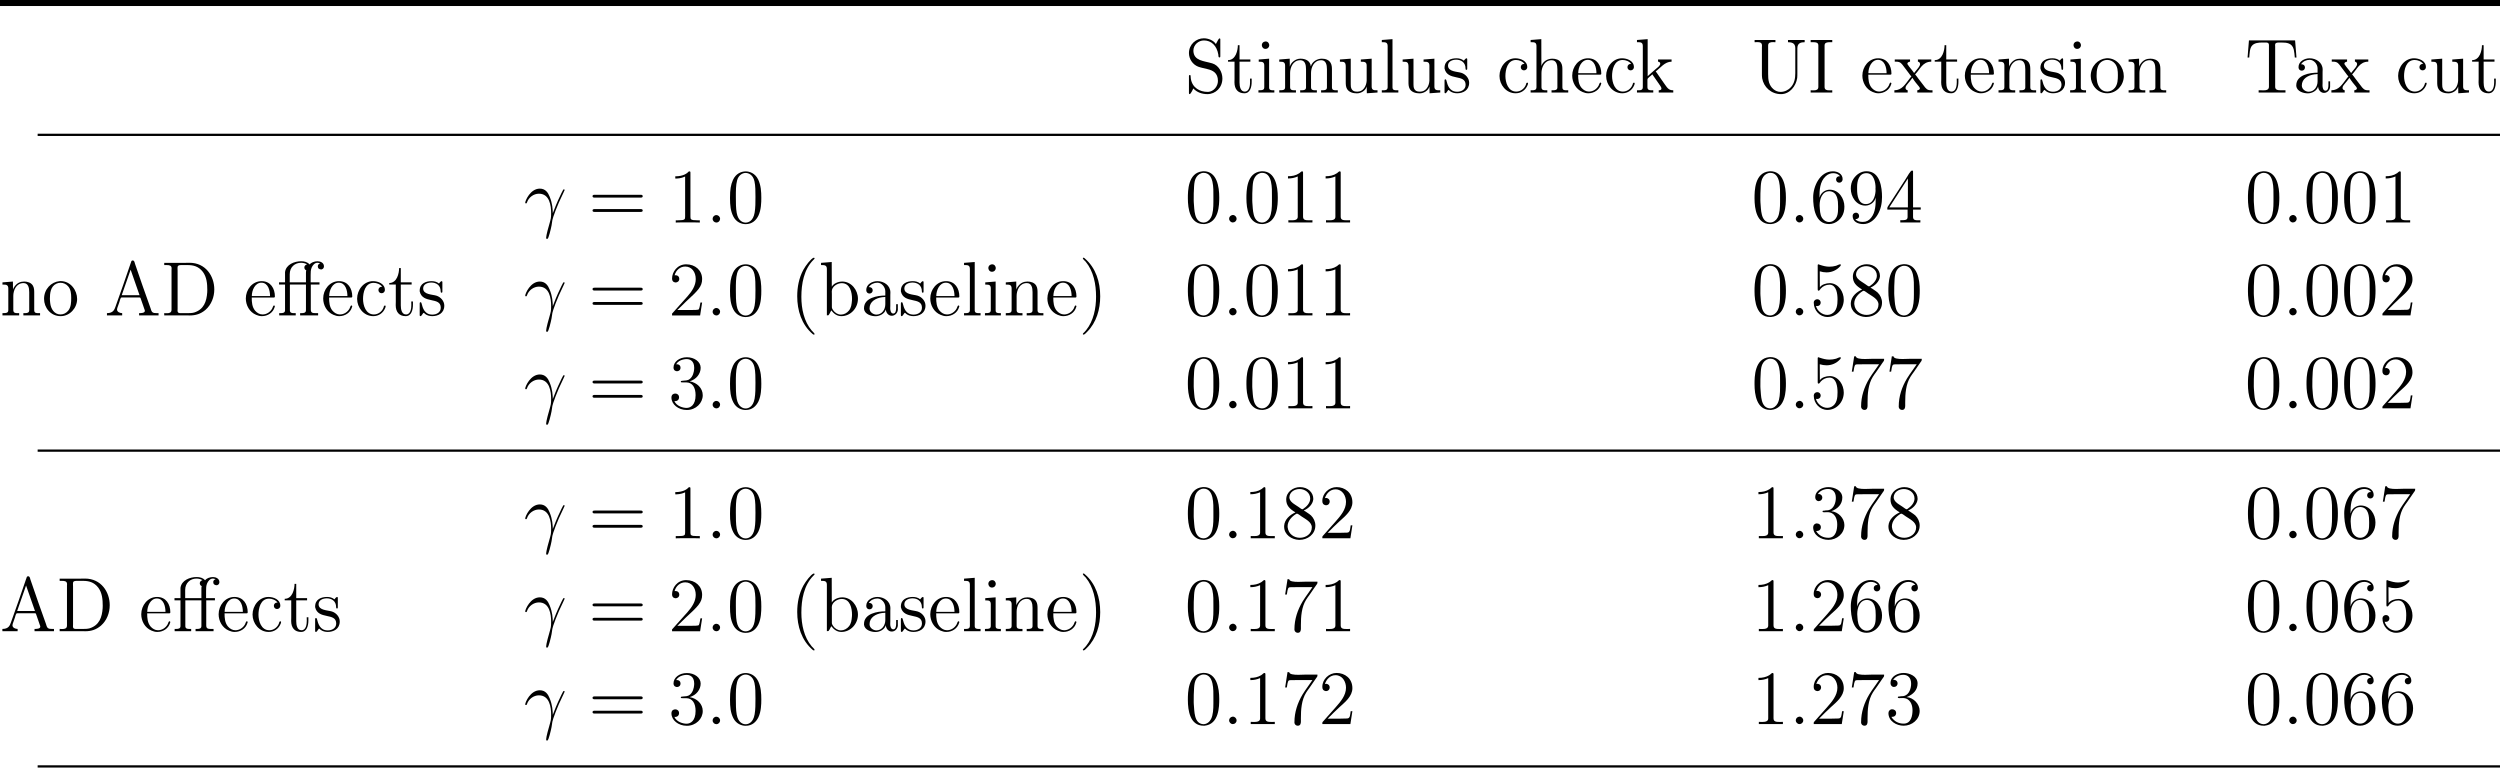
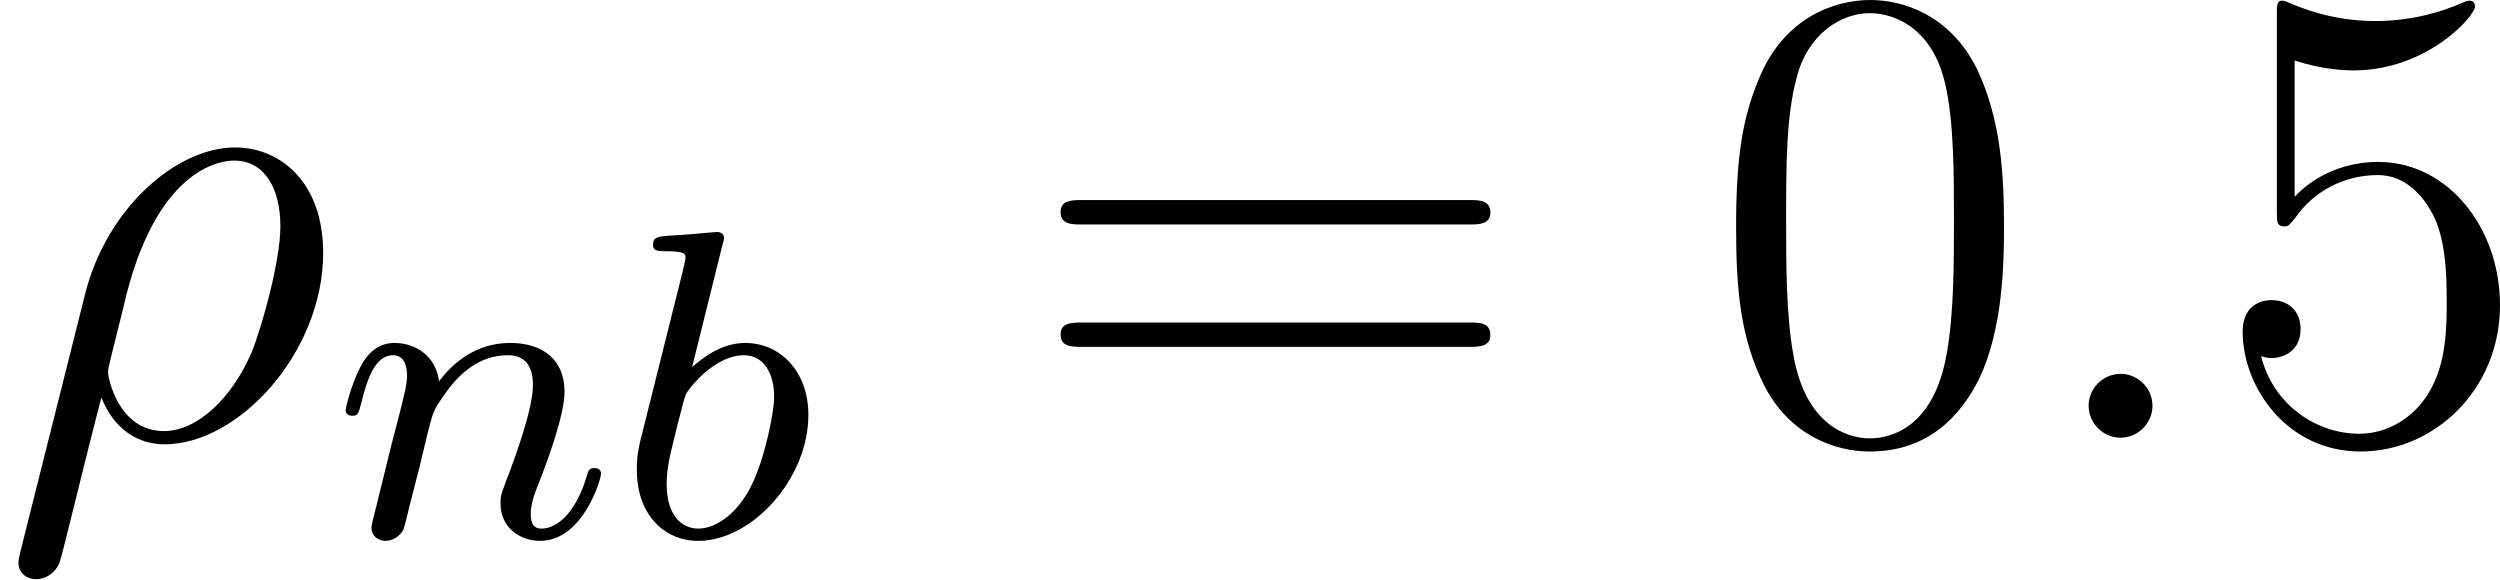
- <svg xmlns="http://www.w3.org/2000/svg" xmlns:xlink="http://www.w3.org/1999/xlink" version="1.1" width="388.639pt" height="119.32pt" viewBox="0 68.892 388.639 119.32">
+ <svg xmlns="http://www.w3.org/2000/svg" xmlns:xlink="http://www.w3.org/1999/xlink" version="1.1" width="45.408pt" height="10.521pt" viewBox="77.899 109.049 45.408 10.521">
  <defs>
+     <path id="g10-98" d="M1.945-5.292C1.953-5.308 1.977-5.412 1.977-5.42C1.977-5.46 1.945-5.531 1.849-5.531C1.817-5.531 1.57-5.507 1.387-5.491L.94-5.46C.765-5.444 .685-5.436 .685-5.292C.685-5.181 .797-5.181 .893-5.181C1.275-5.181 1.275-5.133 1.275-5.061C1.275-5.013 1.196-4.694 1.148-4.511L.454-1.737C.391-1.467 .391-1.347 .391-1.211C.391-.391 .893 .08 1.506 .08C2.487 .08 3.507-1.052 3.507-2.208C3.507-2.997 2.997-3.515 2.359-3.515C1.913-3.515 1.57-3.228 1.395-3.076L1.945-5.292ZM1.506-.143C1.219-.143 .933-.367 .933-.948C.933-1.164 .964-1.363 1.06-1.745C1.116-1.977 1.172-2.2 1.235-2.431C1.275-2.574 1.275-2.59 1.371-2.71C1.642-3.045 2-3.292 2.335-3.292C2.734-3.292 2.885-2.901 2.885-2.542C2.885-2.248 2.71-1.395 2.471-.925C2.264-.494 1.881-.143 1.506-.143Z" />
+     <path id="g10-110" d="M1.594-1.307C1.618-1.427 1.698-1.73 1.722-1.849C1.833-2.279 1.833-2.287 2.016-2.55C2.279-2.941 2.654-3.292 3.188-3.292C3.475-3.292 3.642-3.124 3.642-2.75C3.642-2.311 3.308-1.403 3.156-1.012C3.053-.749 3.053-.701 3.053-.598C3.053-.143 3.427 .08 3.77 .08C4.551 .08 4.878-1.036 4.878-1.14C4.878-1.219 4.814-1.243 4.758-1.243C4.663-1.243 4.647-1.188 4.623-1.108C4.431-.454 4.097-.143 3.794-.143C3.666-.143 3.602-.223 3.602-.406S3.666-.765 3.746-.964C3.866-1.267 4.216-2.184 4.216-2.63C4.216-3.228 3.802-3.515 3.228-3.515C2.582-3.515 2.168-3.124 1.937-2.821C1.881-3.26 1.53-3.515 1.124-3.515C.837-3.515 .638-3.332 .51-3.084C.319-2.71 .239-2.311 .239-2.295C.239-2.224 .295-2.192 .359-2.192C.462-2.192 .47-2.224 .526-2.431C.622-2.821 .765-3.292 1.1-3.292C1.307-3.292 1.355-3.092 1.355-2.917C1.355-2.774 1.315-2.622 1.251-2.359C1.235-2.295 1.116-1.825 1.084-1.714L.789-.518C.757-.399 .709-.199 .709-.167C.709 .016 .861 .08 .964 .08C1.108 .08 1.227-.016 1.283-.112C1.307-.159 1.371-.43 1.411-.598L1.594-1.307Z" />
    <path id="g22-48" d="M5.356-3.826C5.356-4.818 5.296-5.786 4.866-6.695C4.376-7.687 3.515-7.95 2.929-7.95C2.236-7.95 1.387-7.603 .944-6.611C.61-5.858 .49-5.117 .49-3.826C.49-2.666 .574-1.793 1.004-.944C1.47-.036 2.295 .251 2.917 .251C3.957 .251 4.555-.371 4.902-1.064C5.332-1.961 5.356-3.132 5.356-3.826ZM2.917 .012C2.534 .012 1.757-.203 1.53-1.506C1.399-2.224 1.399-3.132 1.399-3.969C1.399-4.949 1.399-5.834 1.59-6.539C1.793-7.34 2.403-7.711 2.917-7.711C3.371-7.711 4.065-7.436 4.292-6.408C4.447-5.727 4.447-4.782 4.447-3.969C4.447-3.168 4.447-2.26 4.316-1.53C4.089-.215 3.335 .012 2.917 .012Z" />
-     <path id="g22-49" d="M3.443-7.663C3.443-7.938 3.443-7.95 3.204-7.95C2.917-7.627 2.319-7.185 1.088-7.185V-6.838C1.363-6.838 1.961-6.838 2.618-7.149V-.921C2.618-.49 2.582-.347 1.53-.347H1.16V0C1.482-.024 2.642-.024 3.037-.024S4.579-.024 4.902 0V-.347H4.531C3.479-.347 3.443-.49 3.443-.921V-7.663Z" />
-     <path id="g22-50" d="M5.26-2.008H4.997C4.961-1.805 4.866-1.148 4.746-.956C4.663-.849 3.981-.849 3.622-.849H1.411C1.733-1.124 2.463-1.889 2.774-2.176C4.591-3.85 5.26-4.471 5.26-5.655C5.26-7.03 4.172-7.95 2.786-7.95S.586-6.767 .586-5.738C.586-5.129 1.112-5.129 1.148-5.129C1.399-5.129 1.71-5.308 1.71-5.691C1.71-6.025 1.482-6.253 1.148-6.253C1.04-6.253 1.016-6.253 .98-6.241C1.207-7.054 1.853-7.603 2.63-7.603C3.646-7.603 4.268-6.755 4.268-5.655C4.268-4.639 3.682-3.754 3.001-2.989L.586-.287V0H4.949L5.26-2.008Z" />
-     <path id="g22-51" d="M2.2-4.292C1.997-4.28 1.949-4.268 1.949-4.16C1.949-4.041 2.008-4.041 2.224-4.041H2.774C3.79-4.041 4.244-3.204 4.244-2.056C4.244-.49 3.431-.072 2.845-.072C2.271-.072 1.291-.347 .944-1.136C1.327-1.076 1.674-1.291 1.674-1.722C1.674-2.068 1.423-2.307 1.088-2.307C.801-2.307 .49-2.14 .49-1.686C.49-.622 1.554 .251 2.881 .251C4.304 .251 5.356-.837 5.356-2.044C5.356-3.144 4.471-4.005 3.324-4.208C4.364-4.507 5.033-5.38 5.033-6.312C5.033-7.257 4.053-7.95 2.893-7.95C1.698-7.95 .813-7.221 .813-6.348C.813-5.87 1.184-5.774 1.363-5.774C1.614-5.774 1.901-5.954 1.901-6.312C1.901-6.695 1.614-6.862 1.351-6.862C1.279-6.862 1.255-6.862 1.219-6.85C1.674-7.663 2.798-7.663 2.857-7.663C3.252-7.663 4.029-7.484 4.029-6.312C4.029-6.085 3.993-5.416 3.646-4.902C3.288-4.376 2.881-4.34 2.558-4.328L2.2-4.292Z" />
+     <path id="g22-53" d="M1.53-6.85C2.044-6.683 2.463-6.671 2.594-6.671C3.945-6.671 4.806-7.663 4.806-7.831C4.806-7.878 4.782-7.938 4.71-7.938C4.686-7.938 4.663-7.938 4.555-7.89C3.885-7.603 3.312-7.568 3.001-7.568C2.212-7.568 1.65-7.807 1.423-7.902C1.339-7.938 1.315-7.938 1.303-7.938C1.207-7.938 1.207-7.867 1.207-7.675V-4.125C1.207-3.909 1.207-3.838 1.351-3.838C1.411-3.838 1.423-3.85 1.542-3.993C1.877-4.483 2.439-4.77 3.037-4.77C3.67-4.77 3.981-4.184 4.077-3.981C4.28-3.515 4.292-2.929 4.292-2.475S4.292-1.339 3.957-.801C3.694-.371 3.228-.072 2.702-.072C1.913-.072 1.136-.61 .921-1.482C.98-1.459 1.052-1.447 1.112-1.447C1.315-1.447 1.638-1.566 1.638-1.973C1.638-2.307 1.411-2.499 1.112-2.499C.897-2.499 .586-2.391 .586-1.925C.586-.909 1.399 .251 2.726 .251C4.077 .251 5.26-.885 5.26-2.403C5.26-3.826 4.304-5.009 3.049-5.009C2.367-5.009 1.841-4.71 1.53-4.376V-6.85Z" />
    <path id="g22-61" d="M8.07-3.873C8.237-3.873 8.452-3.873 8.452-4.089C8.452-4.316 8.249-4.316 8.07-4.316H1.028C.861-4.316 .646-4.316 .646-4.101C.646-3.873 .849-3.873 1.028-3.873H8.07ZM8.07-1.65C8.237-1.65 8.452-1.65 8.452-1.865C8.452-2.092 8.249-2.092 8.07-2.092H1.028C.861-2.092 .646-2.092 .646-1.877C.646-1.65 .849-1.65 1.028-1.65H8.07Z" />
-     <path id="g11-13" d="M4.519-1.459C4.495-2.044 4.471-2.965 4.017-4.041C3.778-4.639 3.371-5.272 2.499-5.272C1.028-5.272 .227-3.395 .227-3.084C.227-2.977 .311-2.977 .347-2.977C.454-2.977 .454-3.001 .514-3.156C.765-3.897 1.53-4.483 2.355-4.483C4.017-4.483 4.256-2.63 4.256-1.447C4.256-.693 4.172-.442 4.101-.203C3.873 .538 3.479 2.02 3.479 2.355C3.479 2.451 3.515 2.558 3.61 2.558C3.79 2.558 3.897 2.164 4.029 1.686C4.316 .634 4.388 .108 4.447-.371C4.483-.658 5.165-2.63 6.109-4.507C6.193-4.698 6.36-5.021 6.36-5.057C6.36-5.069 6.348-5.153 6.241-5.153C6.217-5.153 6.157-5.153 6.133-5.105C6.109-5.081 5.691-4.268 5.332-3.455C5.153-3.049 4.914-2.511 4.519-1.459Z" />
+     <path id="g11-26" d="M.371 2.068C.359 2.128 .335 2.2 .335 2.271C.335 2.451 .478 2.57 .658 2.57S1.004 2.451 1.076 2.283C1.124 2.176 1.459 .741 1.841-.729C2.08-.132 2.523 .12 2.989 .12C4.34 .12 5.87-1.554 5.87-3.359C5.87-4.639 5.093-5.272 4.268-5.272C3.216-5.272 1.937-4.184 1.542-2.594L.371 2.068ZM2.977-.12C2.164-.12 1.961-1.064 1.961-1.207C1.961-1.279 2.26-2.415 2.295-2.594C2.905-4.973 4.077-5.033 4.256-5.033C4.794-5.033 5.093-4.543 5.093-3.838C5.093-3.228 4.77-2.044 4.567-1.542C4.208-.717 3.587-.12 2.977-.12Z" />
    <path id="g11-58" d="M2.2-.574C2.2-.921 1.913-1.16 1.626-1.16C1.279-1.16 1.04-.873 1.04-.586C1.04-.239 1.327 0 1.614 0C1.961 0 2.2-.287 2.2-.574Z" />
-     <path id="g21-27" d="M1.243-5.153H.311V-4.806H1.243V-.813C1.243-.395 .897-.359 .538-.359H.335V-.012H2.905V-.359H2.63C2.295-.359 1.997-.395 1.997-.813V-4.806H4.495V-.813C4.495-.395 4.148-.359 3.79-.359H3.587V-.012H6.384V-.359H6.013C5.535-.359 5.248-.395 5.248-.909V-4.806H6.599V-5.153H5.224V-6.288C5.224-6.683 5.224-7.066 5.38-7.436C5.535-7.795 5.834-8.177 6.253-8.189C6.408-8.189 6.551-8.153 6.695-8.094V-8.082C6.456-8.022 6.336-7.843 6.336-7.639C6.336-7.317 6.551-7.149 6.91-7.149C7.185-7.221 7.293-7.424 7.293-7.639C7.293-8.201 6.719-8.428 6.288-8.428C5.798-8.428 5.284-8.213 5.057-7.926C4.734-8.309 4.244-8.428 3.754-8.428C2.726-8.428 1.399-7.938 1.243-6.743V-5.153ZM4.543-7.018C4.495-6.874 4.495-6.719 4.495-6.575V-5.153H1.973V-6.42C1.973-7.52 2.774-8.189 3.73-8.189C4.065-8.189 4.364-8.106 4.663-7.95C4.435-7.855 4.244-7.735 4.244-7.46C4.244-7.269 4.352-7.089 4.543-7.018Z" />
-     <path id="g21-40" d="M3.718-8.966C3.3-8.811 2.511-7.771 2.14-7.101C1.459-5.846 1.184-4.411 1.184-2.989C1.184-.789 1.853 1.411 3.587 2.893C3.646 2.929 3.718 2.989 3.79 2.989C3.85 2.989 3.885 2.929 3.885 2.893C3.885 2.762 3.551 2.499 3.431 2.343C2.236 .921 1.829-1.04 1.829-2.893C1.829-4.89 2.212-7.149 3.706-8.644C3.778-8.715 3.885-8.799 3.885-8.883C3.885-8.942 3.826-8.978 3.766-8.978C3.742-8.978 3.73-8.978 3.718-8.966Z" />
-     <path id="g21-41" d="M.705-8.966C.669-8.954 .658-8.931 .658-8.895C.658-8.739 .968-8.512 1.1-8.357C2.331-6.862 2.714-4.842 2.714-2.917C2.714-1.112 2.331 .837 1.172 2.283L.885 2.606C.801 2.69 .658 2.786 .658 2.893C.658 2.941 .705 2.977 .765 2.977H.801C.944 2.953 1.16 2.714 1.315 2.558C2.774 1.1 3.359-.956 3.359-2.977C3.359-5.177 2.69-7.4 .944-8.883C.897-8.931 .837-8.978 .765-8.978C.741-8.978 .729-8.978 .705-8.966Z" />
-     <path id="g21-46" d="M1.53-1.16C1.279-1.112 1.04-.897 1.04-.598C1.04-.287 1.303-.012 1.614-.012S2.2-.251 2.2-.586C2.2-.897 1.937-1.172 1.626-1.172C1.59-1.172 1.566-1.16 1.53-1.16Z" />
-     <path id="g21-48" d="M2.762-7.962C.49-7.747 .478-4.914 .478-3.766C.478-2.128 .813 .239 2.917 .239H3.061C5.332 .024 5.356-2.75 5.356-3.921C5.356-5.547 5.009-7.974 2.929-7.974C2.869-7.974 2.821-7.962 2.762-7.962ZM1.399-3.12C1.387-3.216 1.387-3.324 1.387-3.419C1.387-4.16 1.387-4.926 1.447-5.667C1.482-6.145 1.542-6.671 1.817-7.077C2.068-7.46 2.487-7.723 2.929-7.723C4.555-7.723 4.447-5.248 4.447-4.125V-3.24C4.447-2.355 4.4-1.411 4.077-.789C3.862-.359 3.419 0 2.917 0H2.845C1.411-.12 1.506-2.032 1.399-3.12Z" />
-     <path id="g21-49" d="M1.088-7.197V-6.85C1.626-6.85 2.08-6.934 2.606-7.161V-.885C2.606-.418 2.14-.347 1.674-.347C1.482-.347 1.303-.359 1.148-.359V-.012H4.89V-.359C4.746-.359 4.555-.347 4.376-.347C3.778-.347 3.431-.406 3.431-.921V-7.783C3.431-7.855 3.407-7.962 3.288-7.962C3.12-7.962 2.977-7.735 2.821-7.651C2.307-7.305 1.698-7.197 1.088-7.197Z" />
-     <path id="g21-50" d="M.98-6.253C1.219-6.994 1.805-7.615 2.63-7.615C3.694-7.615 4.256-6.611 4.256-5.667C4.256-4.447 3.383-3.467 2.63-2.606L1.769-1.638C1.518-1.363 1.267-1.076 1.016-.789L.741-.478C.669-.383 .574-.335 .574-.179C.574-.12 .586-.06 .586-.012H4.937L5.248-2.02H4.985C4.89-1.459 4.926-.885 4.411-.885C4.077-.885 3.73-.861 3.395-.861H1.411C2.032-1.482 2.63-2.092 3.276-2.678C4.113-3.431 5.248-4.34 5.248-5.595C5.248-7.101 4.089-7.962 2.798-7.962C1.626-7.962 .574-7.006 .574-5.798C.574-5.464 .693-5.212 1.124-5.141C1.518-5.141 1.722-5.416 1.722-5.715C1.722-5.99 1.554-6.217 1.219-6.276C1.136-6.276 1.064-6.276 .98-6.253Z" />
-     <path id="g21-51" d="M1.219-6.874C1.518-7.388 2.188-7.675 2.798-7.675C3.503-7.675 4.017-7.221 4.017-6.288C4.017-5.571 3.718-4.627 2.965-4.4C2.738-4.316 2.463-4.376 2.248-4.304H2.2C2.092-4.304 1.949-4.304 1.949-4.184C1.949-4.077 2.032-4.053 2.14-4.053H2.271C2.415-4.053 2.57-4.065 2.714-4.065C3.838-4.065 4.232-3.061 4.232-2.176C4.232-1.411 4.053-.084 2.857-.084C2.092-.084 1.375-.418 .944-1.136H1.052C1.423-1.136 1.686-1.363 1.686-1.733C1.686-2.092 1.411-2.319 1.052-2.319H1.004C.693-2.283 .49-2.02 .49-1.722C.49-.478 1.722 .239 2.857 .239C4.148 .239 5.344-.717 5.344-2.068C5.344-3.12 4.4-4.125 3.312-4.208C4.328-4.603 5.021-5.296 5.021-6.336C5.021-7.448 3.766-7.962 2.857-7.962C1.961-7.962 .813-7.46 .813-6.384C.813-6.121 .944-5.846 1.279-5.786H1.363C1.674-5.786 1.913-6.025 1.913-6.336C1.913-6.635 1.698-6.886 1.351-6.886C1.303-6.886 1.267-6.886 1.219-6.874Z" />
-     <path id="g21-52" d="M.323-2.008H3.467V-.873C3.467-.383 3.132-.359 2.331-.359V-.012H5.452V-.359C5.308-.359 5.165-.347 5.033-.347C4.639-.347 4.316-.406 4.316-.873V-2.008H5.511V-2.355H4.316V-7.926C4.316-8.034 4.256-8.082 4.16-8.082C3.909-8.082 3.455-7.209 3.18-6.779C2.319-5.44 1.435-4.113 .586-2.774L.43-2.534C.359-2.427 .311-2.343 .311-2.212C.311-2.14 .323-2.068 .323-2.008ZM.622-2.355L3.515-6.85V-2.355H.622Z" />
-     <path id="g21-53" d="M.921-1.482C.992-1.47 1.052-1.459 1.124-1.459C1.435-1.459 1.662-1.686 1.662-1.997C1.662-2.295 1.423-2.523 1.136-2.523C.861-2.523 .598-2.331 .586-2.032V-1.961C.586-.813 1.494 .239 2.714 .239C4.148 .239 5.248-1.016 5.248-2.451C5.248-3.646 4.459-4.937 3.18-5.021H3.061C2.534-5.021 1.805-4.818 1.53-4.376L1.518-6.862C1.865-6.755 2.224-6.695 2.57-6.695C3.347-6.695 4.089-6.994 4.674-7.627C4.722-7.699 4.794-7.759 4.794-7.843V-7.867C4.782-7.926 4.734-7.95 4.686-7.95C4.507-7.95 4.244-7.783 4.053-7.723C3.718-7.627 3.359-7.58 3.013-7.58C2.475-7.58 2.02-7.711 1.506-7.878C1.447-7.902 1.387-7.938 1.327-7.95H1.303C1.243-7.95 1.207-7.902 1.196-7.843V-4.041C1.196-3.945 1.219-3.85 1.339-3.85C1.494-3.85 1.566-4.077 1.662-4.172C2.008-4.555 2.499-4.782 3.013-4.782H3.084C4.101-4.734 4.28-3.383 4.28-2.499C4.28-1.674 4.196-.634 3.288-.215C3.084-.12 2.881-.084 2.678-.084C1.889-.084 1.112-.717 .921-1.482Z" />
-     <path id="g21-54" d="M1.482-3.873H1.47C1.47-5.033 1.518-6.348 2.439-7.197C2.762-7.508 3.18-7.675 3.61-7.675C3.993-7.675 4.447-7.544 4.663-7.185C4.627-7.197 4.591-7.197 4.555-7.197C4.268-7.197 4.053-6.982 4.053-6.695C4.053-6.42 4.256-6.193 4.543-6.193S5.069-6.396 5.069-6.755C5.069-7.58 4.28-7.962 3.563-7.962C1.554-7.962 .49-5.655 .49-3.909C.49-2.283 .813 .239 2.965 .239C4.041 .239 4.997-.622 5.248-1.638C5.32-1.913 5.344-2.2 5.344-2.487C5.344-3.718 4.495-5.105 3.061-5.105C2.427-5.105 1.674-4.686 1.482-3.873ZM1.494-2.594V-2.726C1.494-3.575 1.853-4.866 2.989-4.866H3.061C4.316-4.758 4.364-3.347 4.364-2.534V-2.331C4.364-1.59 4.34-.741 3.634-.275C3.431-.143 3.204-.084 2.965-.084C2.499-.084 2.14-.335 1.877-.717C1.518-1.279 1.554-1.961 1.494-2.594Z" />
-     <path id="g21-55" d="M1.016-8.094L.646-5.703H.909C.968-6.061 1.028-6.647 1.207-6.779C1.279-6.838 1.459-6.85 1.638-6.85H2.116C2.283-6.862 2.463-6.862 2.63-6.862H4.89C4.639-6.528 4.411-6.181 4.172-5.834C3.897-5.44 3.61-5.045 3.359-4.627C2.582-3.335 2.092-1.853 2.092-.335V-.203C2.128 .048 2.343 .239 2.594 .239H2.618C3.025 .239 3.096-.12 3.096-.395V-.944C3.096-2.26 3.192-3.754 3.909-4.902C4.077-5.177 4.268-5.428 4.459-5.691L5.487-7.185C5.583-7.317 5.667-7.388 5.667-7.568V-7.711H3.981C3.67-7.711 3.18-7.675 2.702-7.675C1.985-7.675 1.303-7.747 1.279-8.094H1.016Z" />
-     <path id="g21-56" d="M2.236-4.041V-4.029C1.387-3.646 .55-2.941 .49-1.937V-1.817C.49-.55 1.674 .203 2.786 .239H2.893C4.101 .239 5.344-.598 5.344-1.997C5.344-2.582 5.081-3.156 4.663-3.563C4.483-3.73 4.28-3.85 4.077-3.993C3.909-4.101 3.742-4.232 3.563-4.316V-4.34C4.244-4.615 4.949-5.284 5.021-6.061V-6.169C5.021-7.089 4.22-7.962 2.953-7.962C1.937-7.962 .813-7.245 .813-6.037C.813-5.141 1.291-4.603 2.236-4.041ZM1.04-1.698C1.04-1.745 1.028-1.805 1.028-1.853C1.028-2.69 1.65-3.347 2.307-3.766C2.355-3.79 2.427-3.838 2.487-3.838C2.63-3.838 2.977-3.551 3.192-3.407C3.778-3.001 4.794-2.546 4.794-1.698C4.794-.669 3.85-.084 2.941-.084S1.16-.669 1.04-1.698ZM1.303-6.324C1.303-7.197 2.104-7.663 2.893-7.663C3.658-7.663 4.543-7.149 4.543-6.181C4.543-5.499 3.993-4.937 3.479-4.591C3.431-4.567 3.383-4.519 3.324-4.519H3.312C3.192-4.519 2.905-4.758 2.726-4.878L2.128-5.272C1.733-5.523 1.363-5.834 1.303-6.324Z" />
-     <path id="g21-57" d="M4.352-3.862H4.364C4.364-2.809 4.34-1.578 3.646-.741C3.324-.323 2.905-.096 2.367-.096C1.937-.096 1.482-.179 1.196-.526C1.47-.526 1.781-.646 1.781-1.016C1.781-1.267 1.614-1.53 1.291-1.53C1.028-1.53 .789-1.351 .777-1.064V-1.016C.777-.155 1.542 .239 2.427 .239C3.395 .239 4.172-.406 4.639-1.184C5.153-2.02 5.344-2.989 5.344-3.957C5.344-5.428 5.057-7.974 2.929-7.974C2.08-7.974 1.387-7.496 .921-6.814C.598-6.348 .49-5.822 .49-5.26C.49-4.041 1.315-2.63 2.762-2.63C3.467-2.63 4.196-3.132 4.352-3.862ZM4.328-5.308C4.328-5.189 4.34-5.081 4.34-4.973V-4.89C4.28-4.041 3.933-2.869 2.833-2.869C1.65-2.869 1.47-4.22 1.47-5.141V-5.547C1.47-6.36 1.698-7.675 2.917-7.675C4.125-7.675 4.34-6.109 4.34-5.44C4.34-5.392 4.328-5.356 4.328-5.308Z" />
-     <path id="g21-65" d="M.371-.359V-.012H2.738V-.359C2.415-.359 1.937-.526 1.937-.933C1.937-1.076 2.008-1.219 2.056-1.375C2.128-1.602 2.212-1.829 2.295-2.056C2.403-2.355 2.451-2.798 2.666-2.798H5.44C5.595-2.798 5.607-2.666 5.643-2.558L5.894-1.841C5.99-1.566 6.085-1.279 6.181-1.004C6.217-.921 6.265-.813 6.265-.717C6.265-.371 5.691-.359 5.368-.359V-.012H8.393V-.359H8.118C7.843-.359 7.568-.371 7.412-.526C7.269-.681 7.209-.921 7.149-1.124C6.3-3.431 5.523-5.75 4.722-8.058C4.663-8.273 4.627-8.548 4.376-8.548C4.232-8.548 4.16-8.464 4.136-8.333L4.041-8.07C3.3-5.846 2.499-3.622 1.71-1.399C1.53-.849 1.291-.359 .371-.359ZM2.666-3.144L4.053-7.113L5.44-3.144H2.666Z" />
-     <path id="g21-68" d="M.502-8.177V-7.831H.885C1.279-7.831 1.65-7.783 1.65-7.329C1.65-7.245 1.638-7.173 1.638-7.101V-.885C1.638-.418 1.279-.347 .921-.347C.777-.347 .634-.359 .502-.359V-.012H3.754C3.993-.012 4.232 0 4.483 0C5.368 0 6.169-.227 6.922-.873C7.831-1.674 8.285-2.857 8.285-4.053C8.285-6.109 6.946-8.189 4.435-8.189C4.184-8.189 3.933-8.177 3.694-8.177H.502ZM7.185-3.575C7.089-2.188 6.671-.933 5.153-.454C4.794-.359 4.435-.359 4.065-.359H3.049C2.809-.359 2.57-.383 2.57-.765C2.57-.861 2.582-.944 2.582-1.028V-6.958C2.582-7.066 2.57-7.185 2.57-7.305C2.57-7.615 2.57-7.831 3.132-7.831H4.16C4.997-7.831 5.834-7.651 6.504-6.779C7.113-5.966 7.197-4.926 7.197-3.957C7.197-3.826 7.197-3.706 7.185-3.575Z" />
-     <path id="g21-73" d="M.43-8.177V-7.831H.837C1.255-7.831 1.626-7.783 1.626-7.329V-.873C1.626-.418 1.255-.347 .873-.347C.717-.347 .562-.359 .43-.359V-.012H3.79V-.359C3.646-.359 3.503-.347 3.359-.347C2.953-.347 2.594-.406 2.594-.873V-7.329C2.594-7.783 3.001-7.831 3.407-7.831H3.79V-8.177H.43Z" />
-     <path id="g21-83" d="M1.327-.646C1.877-.036 2.69 .239 3.515 .239C4.758 .239 5.846-.753 5.846-2.2C5.846-3.18 5.26-4.244 4.268-4.543C2.941-4.937 1.435-4.926 1.339-6.432V-6.528C1.339-7.412 2.116-8.106 2.977-8.106C4.113-8.106 4.973-7.305 5.212-5.918C5.236-5.774 5.189-5.464 5.392-5.464C5.499-5.464 5.523-5.535 5.523-5.619V-8.321C5.511-8.381 5.475-8.416 5.416-8.428C5.236-8.428 5.021-7.831 4.83-7.544C4.471-8.13 3.634-8.44 2.965-8.44C1.745-8.44 .646-7.484 .646-6.145C.646-5.224 1.219-4.364 2.08-4.029C2.283-3.945 2.487-3.909 2.69-3.85L3.539-3.646C4.34-3.455 5.153-3.072 5.153-1.817C5.153-.98 4.507-.179 3.658-.108H3.551C2.355-.108 1.184-.729 .944-2.128C.933-2.248 .921-2.355 .909-2.475V-2.63C.897-2.69 .837-2.726 .777-2.726C.658-2.726 .646-2.654 .646-2.57V.06C.646 .12 .658 .239 .753 .239C.933 .239 1.291-.574 1.327-.646Z" />
-     <path id="g21-84" d="M.634-8.118L.418-5.452H.681C.729-6.049 .753-6.898 1.1-7.281C1.47-7.735 2.164-7.783 2.714-7.783H3.252C3.491-7.783 3.742-7.759 3.742-7.364V-.909C3.742-.418 3.3-.347 2.881-.347C2.75-.347 2.606-.359 2.499-.359H2.14V-.012H6.312V-.359H5.595C5.141-.359 4.71-.406 4.71-.897V-7.161C4.71-7.233 4.698-7.305 4.698-7.376C4.698-7.723 4.914-7.783 5.308-7.783H5.691C6.504-7.783 7.352-7.711 7.603-6.683C7.699-6.276 7.723-5.858 7.759-5.452H8.022L7.807-8.118H.634Z" />
-     <path id="g21-85" d="M.49-8.177V-7.831C.634-7.831 .777-7.843 .909-7.843C1.303-7.843 1.638-7.783 1.638-7.305C1.638-7.209 1.626-7.101 1.626-7.018V-2.965C1.626-2.726 1.626-2.475 1.662-2.236C1.901-.849 3.061 .239 4.603 .239C5.942 .239 6.922-.992 7.113-2.271C7.137-2.534 7.137-2.786 7.137-3.049V-6.886C7.137-7.723 7.723-7.831 8.273-7.831V-8.177H5.679V-7.831C6.205-7.831 6.814-7.723 6.814-6.934V-3.001C6.814-2.212 6.683-1.459 6.145-.849C5.738-.395 5.153-.108 4.531-.108C3.67-.108 2.989-.765 2.738-1.566C2.606-2.008 2.594-2.451 2.594-2.905V-7.317C2.594-7.783 2.965-7.843 3.347-7.843C3.479-7.843 3.61-7.831 3.73-7.831V-8.177H.49Z" />
-     <path id="g21-97" d="M1.255-4.4C1.542-4.854 2.068-5.093 2.594-5.093C3.276-5.093 3.826-4.4 3.826-3.742V-3.096C2.618-3.096 .514-2.762 .514-1.124V-1.004C.622-.191 1.614 .12 2.319 .12C2.941 .12 3.718-.263 3.897-.921H3.909C3.945-.359 4.352 .048 4.83 .048C5.332 .048 5.727-.383 5.774-.873V-1.745H5.511V-1.16C5.511-.813 5.452-.299 5.057-.299C4.674-.299 4.591-.813 4.591-1.112C4.591-1.243 4.603-1.375 4.603-1.506V-3.168C4.603-3.3 4.615-3.443 4.615-3.575C4.615-4.698 3.575-5.332 2.594-5.332C1.829-5.332 .861-4.878 .861-3.945C.861-3.599 1.088-3.407 1.375-3.407S1.865-3.634 1.865-3.909C1.865-4.208 1.638-4.4 1.351-4.4H1.255ZM3.826-2.881V-1.745C3.826-.897 3.288-.132 2.439-.132C1.985-.132 1.375-.49 1.375-1.1C1.375-2.152 2.331-2.69 3.324-2.833C3.491-2.857 3.658-2.845 3.826-2.881Z" />
-     <path id="g21-98" d="M.335-8.177V-7.831H.526C.885-7.831 1.243-7.795 1.243-7.233V-.012L1.494-.036L1.638-.239L1.925-.789C2.331-.275 2.798 .108 3.503 .108C4.914 .108 6.073-1.124 6.073-2.594C6.073-3.981 5.021-5.272 3.634-5.272C3.037-5.272 2.283-4.985 2.008-4.471L1.997-8.309L.335-8.177ZM5.141-2.307C5.093-1.733 5.033-1.219 4.686-.777C4.376-.383 3.909-.132 3.431-.132C2.941-.132 2.487-.418 2.2-.837C2.116-.98 2.02-1.112 2.02-1.303V-3.288C2.02-3.443 2.008-3.599 2.008-3.754C2.008-4.471 2.845-5.021 3.551-5.021C4.866-5.021 5.153-3.563 5.153-2.57C5.153-2.487 5.153-2.391 5.141-2.307Z" />
-     <path id="g21-99" d="M4.316-4.447C4.28-4.447 4.256-4.459 4.22-4.459C3.945-4.459 3.73-4.232 3.73-3.957C3.73-3.658 3.957-3.455 4.22-3.455C4.495-3.455 4.734-3.646 4.734-3.969C4.734-4.949 3.658-5.332 2.893-5.332C1.447-5.332 .418-3.981 .418-2.594C.418-1.219 1.447 .108 2.929 .108C3.73 .108 4.435-.323 4.782-1.148C4.806-1.219 4.854-1.327 4.854-1.423V-1.47C4.842-1.518 4.794-1.542 4.746-1.542C4.567-1.542 4.567-1.363 4.531-1.243C4.304-.61 3.694-.155 3.025-.155C1.757-.155 1.339-1.578 1.339-2.57C1.339-3.551 1.65-5.069 2.989-5.069C3.467-5.069 4.029-4.854 4.316-4.447Z" />
-     <path id="g21-101" d="M1.267-2.786H4.686C4.806-2.786 4.866-2.833 4.866-2.953C4.866-4.184 4.208-5.332 2.798-5.332C1.363-5.332 .347-4.029 .347-2.642C.347-1.59 .909-.526 1.949-.096C2.224 .024 2.523 .108 2.821 .108H2.857C3.73 .108 4.579-.418 4.83-1.303C4.842-1.339 4.866-1.387 4.866-1.435C4.866-1.494 4.794-1.554 4.734-1.554C4.591-1.554 4.531-1.231 4.447-1.076C4.148-.538 3.587-.155 2.941-.155C2.487-.155 2.08-.406 1.793-.741C1.315-1.315 1.267-2.068 1.267-2.786ZM1.279-3.013C1.279-3.921 1.781-5.093 2.774-5.093C3.826-5.093 4.113-3.862 4.113-3.013H1.279Z" />
-     <path id="g21-104" d="M.383-8.177V-7.831H.598C.98-7.831 1.291-7.783 1.291-7.233V-.849C1.291-.406 .98-.359 .646-.359H.383V-.012H2.977V-.359H2.702C2.355-.359 2.068-.406 2.068-.849V-3.037C2.068-3.862 2.487-5.033 3.658-5.033C4.388-5.033 4.543-4.328 4.543-3.622V-.813C4.543-.395 4.196-.359 3.838-.359H3.634V-.012H6.229V-.359H5.954C5.631-.359 5.32-.371 5.32-.825V-3.539C5.32-3.921 5.308-4.304 5.105-4.639C4.83-5.117 4.268-5.272 3.742-5.272C3.013-5.272 2.271-4.83 2.056-4.125L2.044-8.309L.383-8.177Z" />
-     <path id="g21-105" d="M.442-5.141V-4.794H.634C1.016-4.794 1.303-4.734 1.303-4.196V-.861C1.303-.418 1.076-.359 .395-.359V-.012H2.869V-.359H2.702C2.355-.359 2.056-.383 2.056-.789V-5.272L.442-5.141ZM1.411-7.938C1.088-7.89 .921-7.627 .921-7.376S1.112-6.791 1.482-6.791S2.08-7.077 2.08-7.364C2.08-7.615 1.889-7.95 1.518-7.95C1.482-7.95 1.447-7.938 1.411-7.938Z" />
-     <path id="g21-107" d="M.335-8.177V-7.831H.55C.933-7.831 1.243-7.783 1.243-7.233V-.849C1.243-.406 .933-.359 .598-.359H.335V-.012H2.869V-.359H2.594C2.236-.359 1.961-.406 1.961-.873V-2.008C1.961-2.319 2.475-2.534 2.714-2.833H2.726C3.12-2.212 3.587-1.638 3.981-1.016C4.053-.909 4.136-.753 4.136-.622C4.136-.406 3.897-.359 3.718-.359V-.012H5.978V-.359C5.404-.359 5.141-.55 4.651-1.291C4.256-1.877 3.814-2.463 3.431-3.049C3.371-3.132 3.324-3.216 3.252-3.288V-3.3C3.993-3.838 4.651-4.806 5.715-4.806V-5.153H3.61V-4.806C3.79-4.806 3.957-4.674 3.957-4.507C3.957-4.172 3.515-3.885 3.252-3.658C2.833-3.288 2.403-2.929 1.997-2.546V-8.309L.335-8.177Z" />
-     <path id="g21-108" d="M.395-8.177V-7.831H.61C.992-7.831 1.303-7.783 1.303-7.221V-.849C1.303-.406 .992-.359 .658-.359H.395V-.012H2.965V-.359H2.678C2.331-.359 2.056-.395 2.056-.825V-8.309L.395-8.177Z" />
-     <path id="g21-109" d="M.383-5.141V-4.794H.61C.956-4.794 1.291-4.746 1.291-4.196V-.861C1.291-.418 1.064-.359 .383-.359V-.012H2.977V-.359H2.702C2.355-.359 2.068-.406 2.068-.849V-3.037C2.068-3.862 2.487-5.033 3.658-5.033C4.388-5.033 4.543-4.328 4.543-3.622V-.813C4.543-.395 4.196-.359 3.838-.359H3.634V-.012H6.229V-.359H5.954C5.607-.359 5.32-.406 5.32-.849V-3.037C5.32-3.862 5.738-5.033 6.91-5.033C7.639-5.033 7.795-4.328 7.795-3.622V-.813C7.795-.395 7.448-.359 7.089-.359H6.886V-.012H9.48V-.359H9.205C8.883-.359 8.572-.371 8.572-.825V-3.539C8.572-3.909 8.56-4.28 8.369-4.615C8.094-5.105 7.532-5.272 6.994-5.272C6.265-5.272 5.511-4.818 5.296-4.101H5.284C5.2-4.926 4.471-5.272 3.682-5.272C2.941-5.272 2.212-4.722 2.02-4.041L2.008-5.272L.383-5.141Z" />
-     <path id="g21-110" d="M.383-5.141V-4.794H.61C.956-4.794 1.291-4.746 1.291-4.196V-.861C1.291-.418 1.064-.359 .383-.359V-.012H2.977V-.359H2.702C2.355-.359 2.068-.406 2.068-.849V-3.037C2.068-3.862 2.487-5.033 3.658-5.033C4.388-5.033 4.543-4.328 4.543-3.622V-.813C4.543-.395 4.196-.359 3.838-.359H3.634V-.012H6.229V-.359H5.954C5.631-.359 5.32-.371 5.32-.825V-3.539C5.32-3.921 5.308-4.292 5.117-4.627C4.842-5.105 4.268-5.272 3.754-5.272C3.168-5.272 2.666-5.057 2.26-4.495C2.152-4.352 2.068-4.208 2.02-4.041L2.008-5.272L.383-5.141Z" />
-     <path id="g21-111" d="M2.75-5.332C1.47-5.212 .347-4.101 .347-2.582C.347-1.219 1.351 .108 2.929 .108C4.364 .108 5.487-1.16 5.487-2.558C5.487-3.897 4.495-5.344 2.905-5.344C2.857-5.344 2.798-5.332 2.75-5.332ZM1.267-2.307C1.255-2.403 1.255-2.499 1.255-2.594C1.255-3.419 1.339-4.507 2.26-4.937C2.463-5.033 2.69-5.081 2.905-5.081C3.359-5.081 3.802-4.878 4.101-4.519C4.519-4.029 4.567-3.359 4.567-2.738C4.567-2.068 4.555-1.303 4.101-.741C3.802-.371 3.359-.155 2.905-.155C1.913-.155 1.399-1.052 1.303-1.937C1.279-2.056 1.279-2.188 1.267-2.307Z" />
-     <path id="g21-115" d="M3.395-4.961C3.061-5.236 2.666-5.332 2.248-5.332C1.387-5.332 .395-4.997 .395-3.85V-3.742C.837-1.733 3.67-2.965 3.67-1.207C3.67-.466 3.001-.132 2.367-.132C1.172-.132 .873-1.1 .669-1.925C.646-1.997 .61-2.056 .526-2.056C.418-2.056 .395-1.973 .395-1.889V-.036C.395 .024 .418 .108 .514 .108C.717 .108 .885-.406 1.016-.406H1.028C1.112-.383 1.172-.287 1.243-.227C1.566 .012 1.949 .108 2.355 .108C3.24 .108 4.22-.335 4.22-1.53C4.22-2.236 3.658-2.869 3.001-3.072C2.355-3.276 .933-3.228 .933-4.196C.933-4.878 1.65-5.117 2.212-5.117C2.905-5.117 3.658-4.746 3.658-3.73C3.658-3.622 3.67-3.539 3.802-3.539C3.897-3.539 3.921-3.61 3.921-3.694V-5.189C3.921-5.248 3.885-5.332 3.814-5.332C3.658-5.332 3.467-5.045 3.395-4.961Z" />
-     <path id="g21-116" d="M1.745-7.364C1.745-6.587 1.435-5.045 .215-5.045V-4.806H1.231V-2.104C1.231-1.937 1.219-1.769 1.219-1.602C1.219-.526 1.769 .108 2.762 .108C3.682 .108 3.897-.921 3.897-1.662V-2.176H3.634C3.634-1.997 3.646-1.817 3.646-1.638C3.646-1.124 3.551-.155 2.821-.155C2.14-.155 2.008-.98 2.008-1.566V-4.806H3.694V-5.153H2.008V-7.364H1.745Z" />
-     <path id="g21-117" d="M.383-5.141V-4.794H.538C1.04-4.794 1.291-4.746 1.291-4.029V-1.638C1.291-1.267 1.303-.885 1.494-.562C1.805-.036 2.463 .12 3.025 .12C3.67 .12 4.376-.299 4.555-.956L4.567 .108L6.229-.012V-.359H6.001C5.655-.359 5.32-.406 5.32-.933V-5.272L3.634-5.141V-4.794H3.778C4.184-4.794 4.543-4.77 4.543-4.196V-1.829C4.483-.992 4.017-.143 3.084-.143C2.642-.143 2.212-.251 2.092-.885C2.068-1.112 2.068-1.351 2.068-1.578V-5.272L.383-5.141Z" />
-     <path id="g21-120" d="M.179-5.153V-4.806H.406C1.1-4.806 1.255-4.471 1.554-4.089C1.829-3.73 2.092-3.371 2.367-3.013C2.499-2.845 2.606-2.654 2.762-2.511V-2.499C2.63-2.379 2.534-2.224 2.427-2.092C1.829-1.327 1.291-.359 .12-.359V-.012H2.188V-.359C1.949-.418 1.853-.538 1.853-.729C1.853-.992 2.056-1.184 2.2-1.375C2.439-1.674 2.702-1.961 2.917-2.283H2.929C3.216-1.817 3.61-1.327 3.957-.921C4.017-.837 4.089-.753 4.089-.646C4.089-.466 3.838-.371 3.682-.359V-.012H6.049V-.359H5.822C5.248-.359 5.057-.562 4.615-1.172C4.352-1.518 4.089-1.853 3.826-2.2C3.67-2.403 3.527-2.642 3.347-2.821V-2.833C4.101-3.587 4.483-4.806 5.858-4.806V-5.153H3.778V-4.806C3.993-4.806 4.113-4.603 4.113-4.435C4.113-4.053 3.646-3.646 3.407-3.324C3.335-3.228 3.252-3.144 3.192-3.049H3.18C2.869-3.527 2.439-3.945 2.152-4.423C2.14-4.459 2.14-4.483 2.14-4.507C2.14-4.686 2.391-4.794 2.558-4.806V-5.153H.179Z" />
  </defs>
  <g id="page1">
-     <rect x="0" y="68.892" height=".936" width="388.639" />
-     <use x="184.182" y="83.285" xlink:href="#g21-83" />
-     <use x="190.684" y="83.285" xlink:href="#g21-116" />
-     <use x="195.235" y="83.285" xlink:href="#g21-105" />
-     <use x="198.486" y="83.285" xlink:href="#g21-109" />
-     <use x="207.913" y="83.285" xlink:href="#g21-117" />
-     <use x="214.415" y="83.285" xlink:href="#g21-108" />
-     <use x="217.666" y="83.285" xlink:href="#g21-117" />
-     <use x="224.168" y="83.285" xlink:href="#g21-115" />
-     <use x="232.685" y="83.285" xlink:href="#g21-99" />
-     <use x="237.562" y="83.285" xlink:href="#g21-104" />
-     <use x="244.063" y="83.285" xlink:href="#g21-101" />
-     <use x="249.265" y="83.285" xlink:href="#g21-99" />
-     <use x="254.141" y="83.285" xlink:href="#g21-107" />
-     <use x="272.273" y="83.285" xlink:href="#g21-85" />
-     <use x="281.046" y="83.285" xlink:href="#g21-73" />
-     <use x="289.169" y="83.285" xlink:href="#g21-101" />
-     <use x="294.371" y="83.285" xlink:href="#g21-120" />
-     <use x="300.548" y="83.285" xlink:href="#g21-116" />
-     <use x="305.099" y="83.285" xlink:href="#g21-101" />
-     <use x="310.3" y="83.285" xlink:href="#g21-110" />
-     <use x="316.802" y="83.285" xlink:href="#g21-115" />
-     <use x="321.418" y="83.285" xlink:href="#g21-105" />
-     <use x="324.669" y="83.285" xlink:href="#g21-111" />
-     <use x="330.521" y="83.285" xlink:href="#g21-110" />
-     <use x="348.978" y="83.285" xlink:href="#g21-84" />
-     <use x="356.455" y="83.285" xlink:href="#g21-97" />
-     <use x="362.307" y="83.285" xlink:href="#g21-120" />
-     <use x="372.384" y="83.285" xlink:href="#g21-99" />
-     <use x="377.586" y="83.285" xlink:href="#g21-117" />
-     <use x="384.088" y="83.285" xlink:href="#g21-116" />
-     <rect x="5.852" y="89.678" height=".351" width="382.787" />
-     <use x="0" y="117.931" xlink:href="#g21-110" />
-     <use x="6.502" y="117.931" xlink:href="#g21-111" />
-     <use x="16.255" y="117.931" xlink:href="#g21-65" />
-     <use x="25.028" y="117.931" xlink:href="#g21-68" />
-     <use x="37.867" y="117.931" xlink:href="#g21-101" />
-     <use x="43.068" y="117.931" xlink:href="#g21-27" />
-     <use x="49.895" y="117.931" xlink:href="#g21-101" />
-     <use x="55.097" y="117.931" xlink:href="#g21-99" />
-     <use x="60.298" y="117.931" xlink:href="#g21-116" />
-     <use x="64.849" y="117.931" xlink:href="#g21-115" />
-     <use x="81.421" y="103.486" xlink:href="#g11-13" />
-     <use x="91.464" y="103.486" xlink:href="#g22-61" />
-     <use x="103.889" y="103.486" xlink:href="#g22-49" />
-     <use x="109.742" y="103.486" xlink:href="#g11-58" />
-     <use x="112.994" y="103.486" xlink:href="#g22-48" />
-     <use x="184.182" y="103.486" xlink:href="#g21-48" />
-     <use x="190.033" y="103.486" xlink:href="#g21-46" />
-     <use x="193.284" y="103.486" xlink:href="#g21-48" />
-     <use x="199.136" y="103.486" xlink:href="#g21-49" />
-     <use x="204.988" y="103.486" xlink:href="#g21-49" />
-     <use x="272.273" y="103.486" xlink:href="#g21-48" />
-     <use x="278.125" y="103.486" xlink:href="#g21-46" />
-     <use x="281.376" y="103.486" xlink:href="#g21-54" />
-     <use x="287.227" y="103.486" xlink:href="#g21-57" />
-     <use x="293.079" y="103.486" xlink:href="#g21-52" />
-     <use x="348.978" y="103.486" xlink:href="#g21-48" />
-     <use x="354.83" y="103.486" xlink:href="#g21-46" />
-     <use x="358.08" y="103.486" xlink:href="#g21-48" />
-     <use x="363.932" y="103.486" xlink:href="#g21-48" />
-     <use x="369.784" y="103.486" xlink:href="#g21-49" />
-     <use x="81.421" y="117.931" xlink:href="#g11-13" />
-     <use x="91.464" y="117.931" xlink:href="#g22-61" />
-     <use x="103.889" y="117.931" xlink:href="#g22-50" />
-     <use x="109.742" y="117.931" xlink:href="#g11-58" />
-     <use x="112.994" y="117.931" xlink:href="#g22-48" />
-     <use x="122.748" y="117.931" xlink:href="#g21-40" />
-     <use x="127.299" y="117.931" xlink:href="#g21-98" />
-     <use x="133.801" y="117.931" xlink:href="#g21-97" />
-     <use x="139.653" y="117.931" xlink:href="#g21-115" />
-     <use x="144.269" y="117.931" xlink:href="#g21-101" />
-     <use x="149.47" y="117.931" xlink:href="#g21-108" />
-     <use x="152.721" y="117.931" xlink:href="#g21-105" />
-     <use x="155.972" y="117.931" xlink:href="#g21-110" />
-     <use x="162.474" y="117.931" xlink:href="#g21-101" />
-     <use x="167.675" y="117.931" xlink:href="#g21-41" />
-     <use x="184.182" y="117.931" xlink:href="#g21-48" />
-     <use x="190.033" y="117.931" xlink:href="#g21-46" />
-     <use x="193.284" y="117.931" xlink:href="#g21-48" />
-     <use x="199.136" y="117.931" xlink:href="#g21-49" />
-     <use x="204.988" y="117.931" xlink:href="#g21-49" />
-     <use x="272.273" y="117.931" xlink:href="#g21-48" />
-     <use x="278.125" y="117.931" xlink:href="#g21-46" />
-     <use x="281.376" y="117.931" xlink:href="#g21-53" />
-     <use x="287.227" y="117.931" xlink:href="#g21-56" />
-     <use x="293.079" y="117.931" xlink:href="#g21-48" />
-     <use x="348.978" y="117.931" xlink:href="#g21-48" />
-     <use x="354.83" y="117.931" xlink:href="#g21-46" />
-     <use x="358.08" y="117.931" xlink:href="#g21-48" />
-     <use x="363.932" y="117.931" xlink:href="#g21-48" />
-     <use x="369.784" y="117.931" xlink:href="#g21-50" />
-     <use x="81.421" y="132.377" xlink:href="#g11-13" />
-     <use x="91.464" y="132.377" xlink:href="#g22-61" />
-     <use x="103.889" y="132.377" xlink:href="#g22-51" />
-     <use x="109.742" y="132.377" xlink:href="#g11-58" />
-     <use x="112.994" y="132.377" xlink:href="#g22-48" />
-     <use x="184.182" y="132.377" xlink:href="#g21-48" />
-     <use x="190.033" y="132.377" xlink:href="#g21-46" />
-     <use x="193.284" y="132.377" xlink:href="#g21-48" />
-     <use x="199.136" y="132.377" xlink:href="#g21-49" />
-     <use x="204.988" y="132.377" xlink:href="#g21-49" />
-     <use x="272.273" y="132.377" xlink:href="#g21-48" />
-     <use x="278.125" y="132.377" xlink:href="#g21-46" />
-     <use x="281.376" y="132.377" xlink:href="#g21-53" />
-     <use x="287.227" y="132.377" xlink:href="#g21-55" />
-     <use x="293.079" y="132.377" xlink:href="#g21-55" />
-     <use x="348.978" y="132.377" xlink:href="#g21-48" />
-     <use x="354.83" y="132.377" xlink:href="#g21-46" />
-     <use x="358.08" y="132.377" xlink:href="#g21-48" />
-     <use x="363.932" y="132.377" xlink:href="#g21-48" />
-     <use x="369.784" y="132.377" xlink:href="#g21-50" />
-     <rect x="5.852" y="138.769" height=".351" width="382.787" />
-     <use x="0" y="167.023" xlink:href="#g21-65" />
-     <use x="8.773" y="167.023" xlink:href="#g21-68" />
-     <use x="21.612" y="167.023" xlink:href="#g21-101" />
-     <use x="26.814" y="167.023" xlink:href="#g21-27" />
-     <use x="33.641" y="167.023" xlink:href="#g21-101" />
-     <use x="38.842" y="167.023" xlink:href="#g21-99" />
-     <use x="44.044" y="167.023" xlink:href="#g21-116" />
-     <use x="48.595" y="167.023" xlink:href="#g21-115" />
-     <use x="81.421" y="152.578" xlink:href="#g11-13" />
-     <use x="91.464" y="152.578" xlink:href="#g22-61" />
-     <use x="103.889" y="152.578" xlink:href="#g22-49" />
-     <use x="109.742" y="152.578" xlink:href="#g11-58" />
-     <use x="112.994" y="152.578" xlink:href="#g22-48" />
-     <use x="184.182" y="152.578" xlink:href="#g21-48" />
-     <use x="190.033" y="152.578" xlink:href="#g21-46" />
-     <use x="193.284" y="152.578" xlink:href="#g21-49" />
-     <use x="199.136" y="152.578" xlink:href="#g21-56" />
-     <use x="204.988" y="152.578" xlink:href="#g21-50" />
-     <use x="272.273" y="152.578" xlink:href="#g21-49" />
-     <use x="278.125" y="152.578" xlink:href="#g21-46" />
-     <use x="281.376" y="152.578" xlink:href="#g21-51" />
-     <use x="287.227" y="152.578" xlink:href="#g21-55" />
-     <use x="293.079" y="152.578" xlink:href="#g21-56" />
-     <use x="348.978" y="152.578" xlink:href="#g21-48" />
-     <use x="354.83" y="152.578" xlink:href="#g21-46" />
-     <use x="358.08" y="152.578" xlink:href="#g21-48" />
-     <use x="363.932" y="152.578" xlink:href="#g21-54" />
-     <use x="369.784" y="152.578" xlink:href="#g21-55" />
-     <use x="81.421" y="167.023" xlink:href="#g11-13" />
-     <use x="91.464" y="167.023" xlink:href="#g22-61" />
-     <use x="103.889" y="167.023" xlink:href="#g22-50" />
-     <use x="109.742" y="167.023" xlink:href="#g11-58" />
-     <use x="112.994" y="167.023" xlink:href="#g22-48" />
-     <use x="122.748" y="167.023" xlink:href="#g21-40" />
-     <use x="127.299" y="167.023" xlink:href="#g21-98" />
-     <use x="133.801" y="167.023" xlink:href="#g21-97" />
-     <use x="139.653" y="167.023" xlink:href="#g21-115" />
-     <use x="144.269" y="167.023" xlink:href="#g21-101" />
-     <use x="149.47" y="167.023" xlink:href="#g21-108" />
-     <use x="152.721" y="167.023" xlink:href="#g21-105" />
-     <use x="155.972" y="167.023" xlink:href="#g21-110" />
-     <use x="162.474" y="167.023" xlink:href="#g21-101" />
-     <use x="167.675" y="167.023" xlink:href="#g21-41" />
-     <use x="184.182" y="167.023" xlink:href="#g21-48" />
-     <use x="190.033" y="167.023" xlink:href="#g21-46" />
-     <use x="193.284" y="167.023" xlink:href="#g21-49" />
-     <use x="199.136" y="167.023" xlink:href="#g21-55" />
-     <use x="204.988" y="167.023" xlink:href="#g21-49" />
-     <use x="272.273" y="167.023" xlink:href="#g21-49" />
-     <use x="278.125" y="167.023" xlink:href="#g21-46" />
-     <use x="281.376" y="167.023" xlink:href="#g21-50" />
-     <use x="287.227" y="167.023" xlink:href="#g21-54" />
-     <use x="293.079" y="167.023" xlink:href="#g21-54" />
-     <use x="348.978" y="167.023" xlink:href="#g21-48" />
-     <use x="354.83" y="167.023" xlink:href="#g21-46" />
-     <use x="358.08" y="167.023" xlink:href="#g21-48" />
-     <use x="363.932" y="167.023" xlink:href="#g21-54" />
-     <use x="369.784" y="167.023" xlink:href="#g21-53" />
-     <use x="81.421" y="181.469" xlink:href="#g11-13" />
-     <use x="91.464" y="181.469" xlink:href="#g22-61" />
-     <use x="103.889" y="181.469" xlink:href="#g22-51" />
-     <use x="109.742" y="181.469" xlink:href="#g11-58" />
-     <use x="112.994" y="181.469" xlink:href="#g22-48" />
-     <use x="184.182" y="181.469" xlink:href="#g21-48" />
-     <use x="190.033" y="181.469" xlink:href="#g21-46" />
-     <use x="193.284" y="181.469" xlink:href="#g21-49" />
-     <use x="199.136" y="181.469" xlink:href="#g21-55" />
-     <use x="204.988" y="181.469" xlink:href="#g21-50" />
-     <use x="272.273" y="181.469" xlink:href="#g21-49" />
-     <use x="278.125" y="181.469" xlink:href="#g21-46" />
-     <use x="281.376" y="181.469" xlink:href="#g21-50" />
-     <use x="287.227" y="181.469" xlink:href="#g21-55" />
-     <use x="293.079" y="181.469" xlink:href="#g21-51" />
-     <use x="348.978" y="181.469" xlink:href="#g21-48" />
-     <use x="354.83" y="181.469" xlink:href="#g21-46" />
-     <use x="358.08" y="181.469" xlink:href="#g21-48" />
-     <use x="363.932" y="181.469" xlink:href="#g21-54" />
-     <use x="369.784" y="181.469" xlink:href="#g21-54" />
-     <rect x="5.852" y="187.861" height=".351" width="382.787" />
+     <use x="77.899" y="116.999" xlink:href="#g11-26" />
+     <use x="83.937" y="118.793" xlink:href="#g10-110" />
+     <use x="89.075" y="118.793" xlink:href="#g10-98" />
+     <use x="96.517" y="116.999" xlink:href="#g22-61" />
+     <use x="108.942" y="116.999" xlink:href="#g22-48" />
+     <use x="114.795" y="116.999" xlink:href="#g11-58" />
+     <use x="118.047" y="116.999" xlink:href="#g22-53" />
  </g>
</svg>
